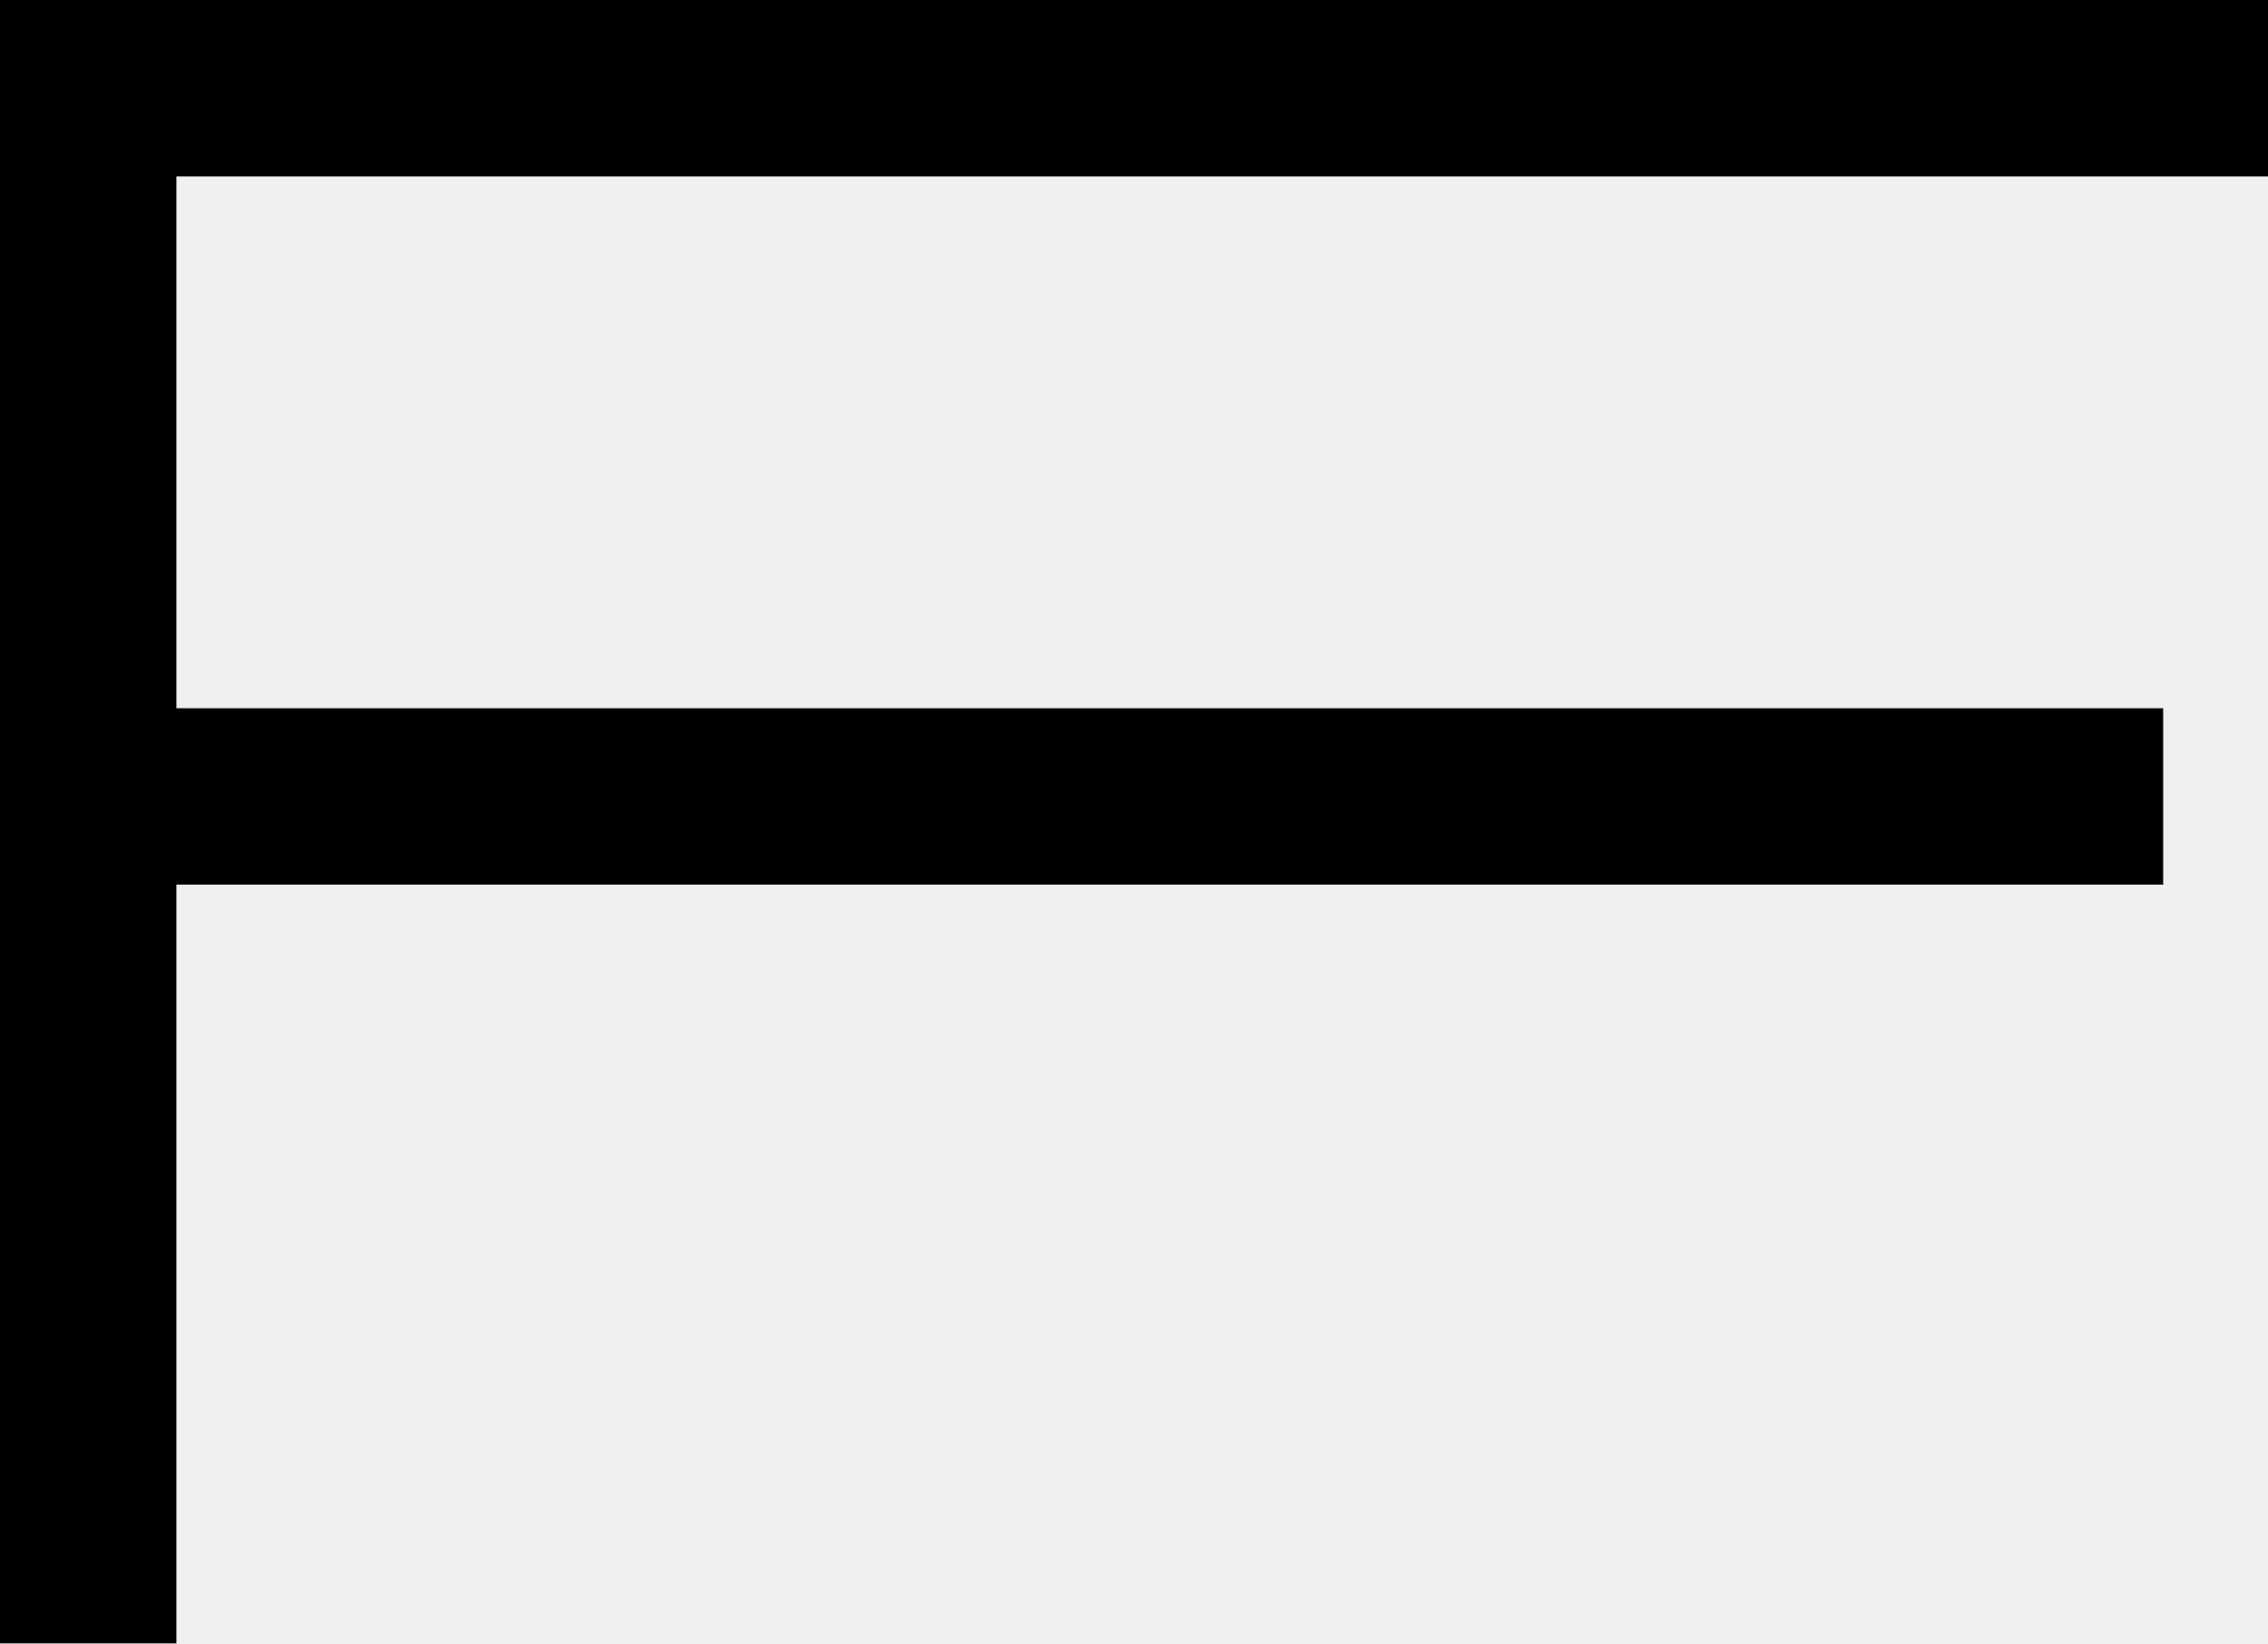
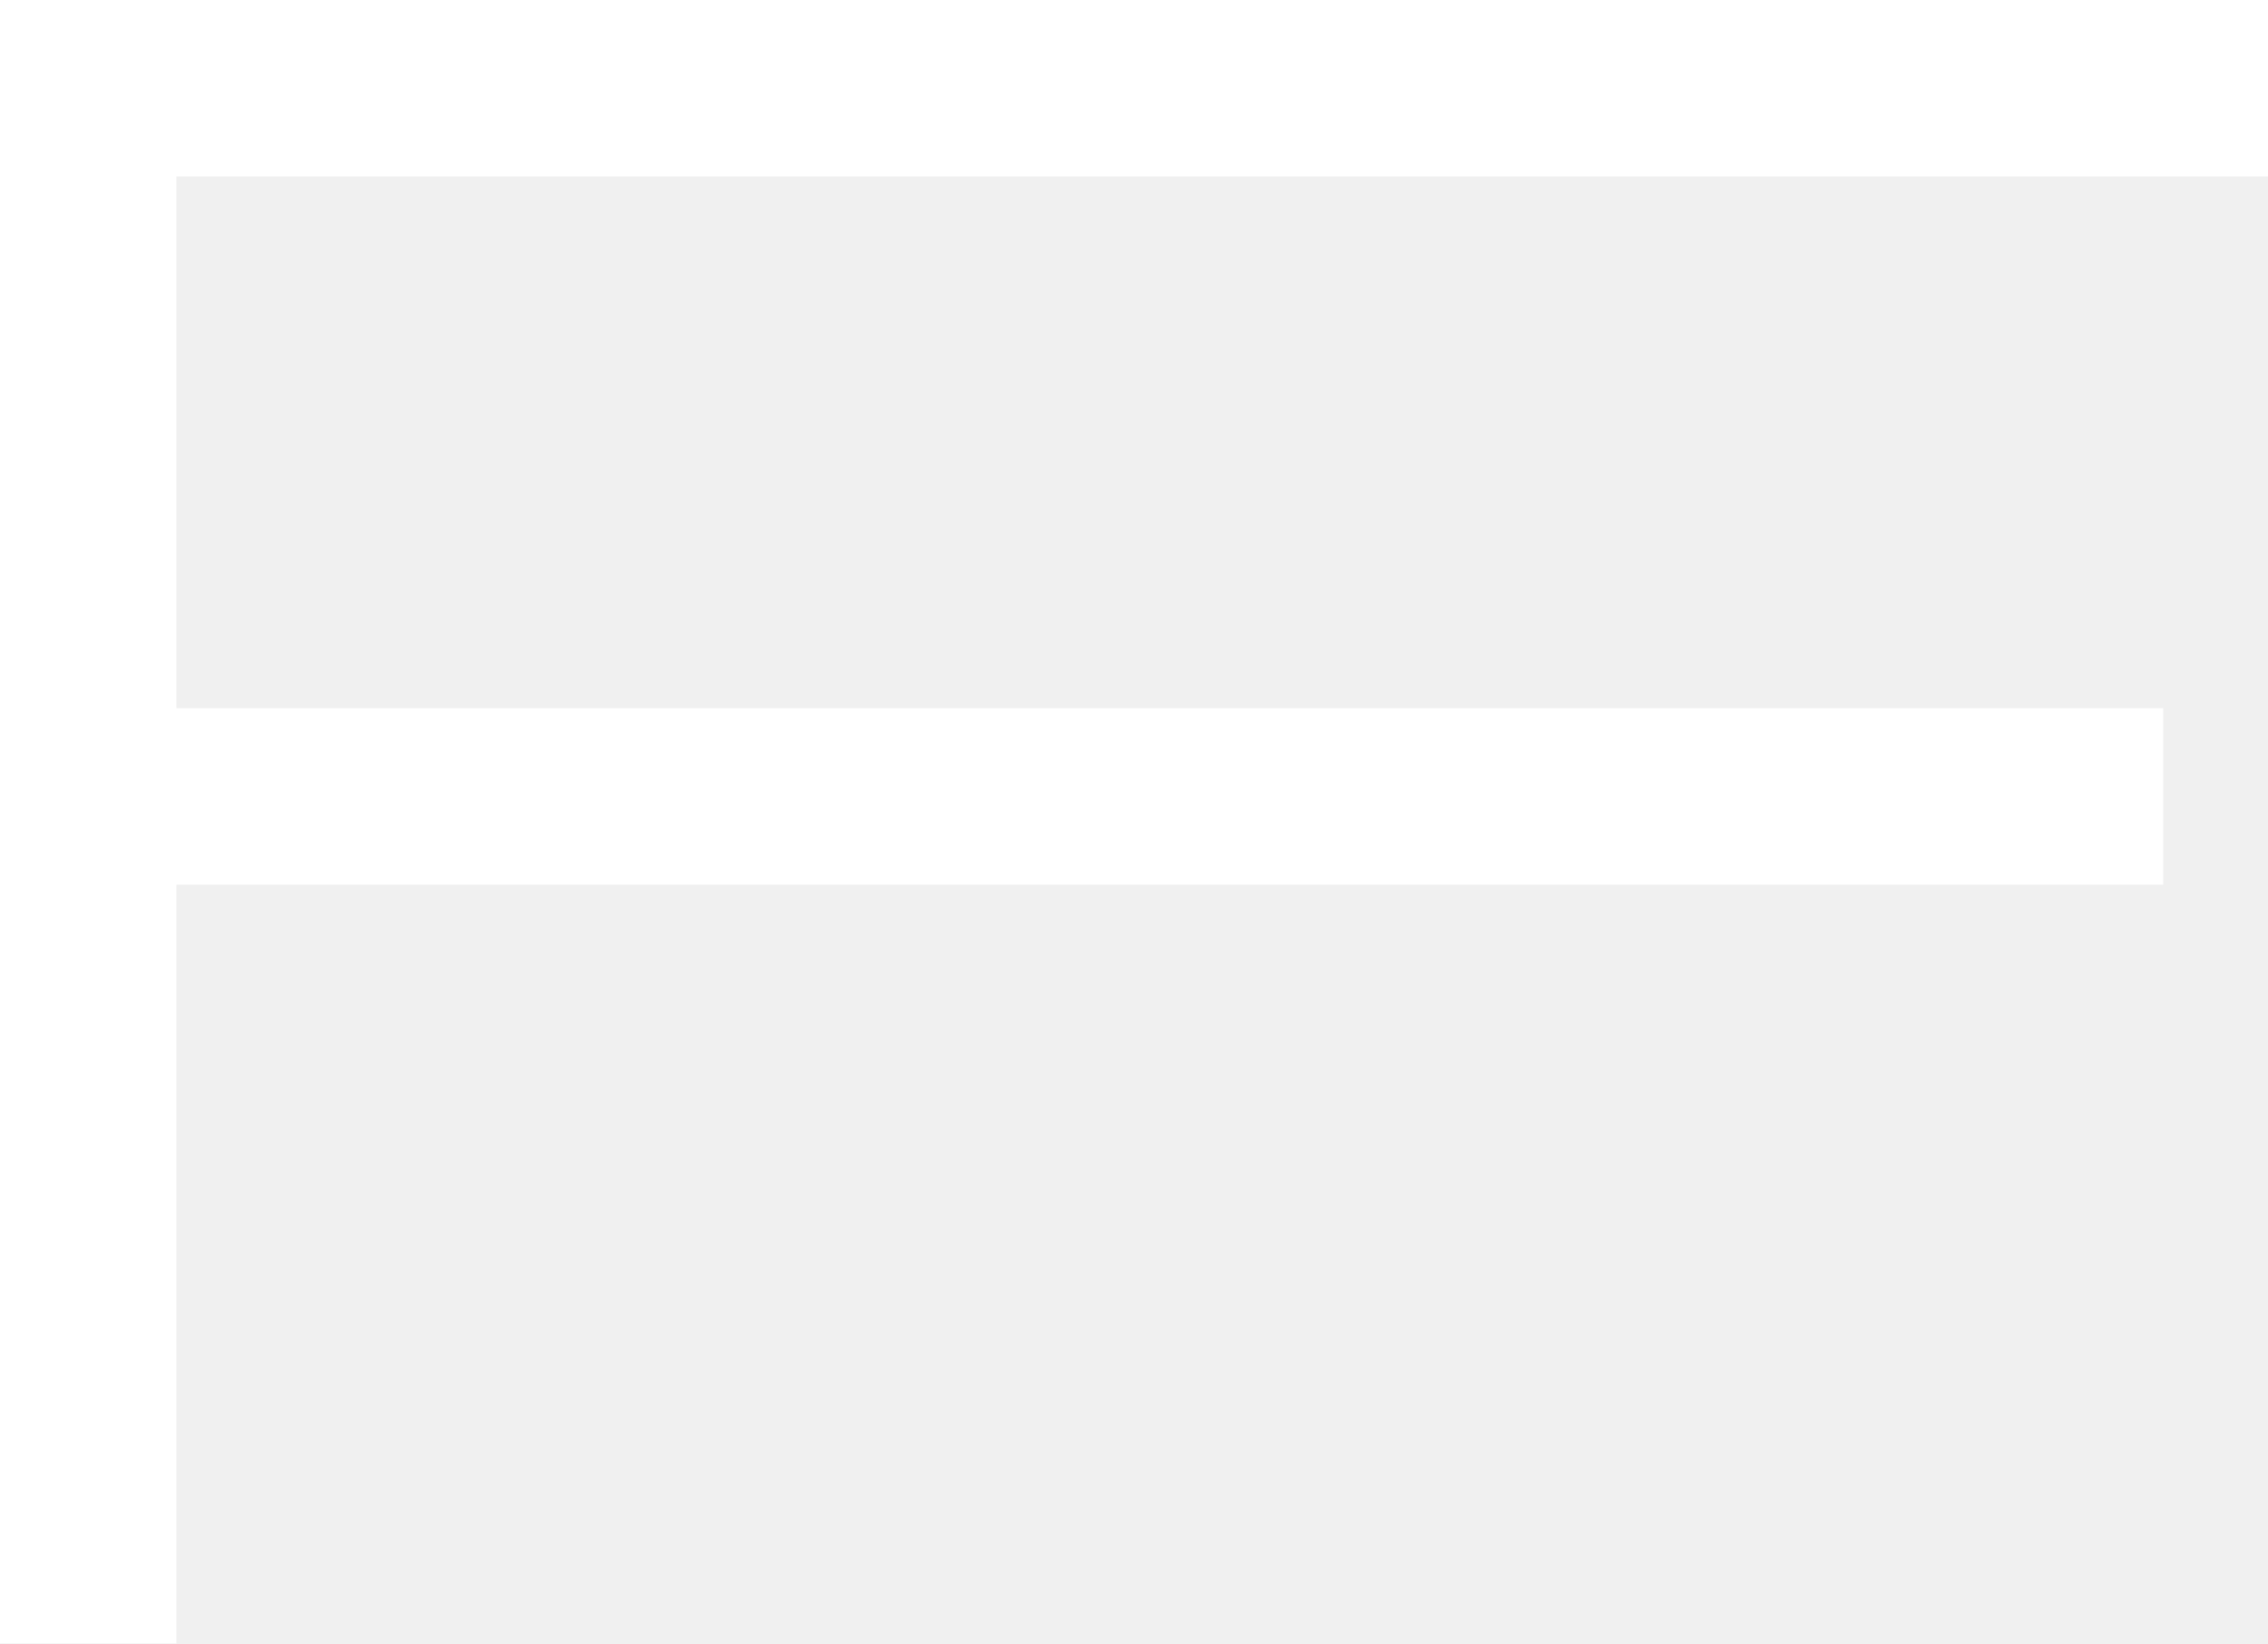
- <svg xmlns="http://www.w3.org/2000/svg" version="1.1" id="Layer_1" x="0px" y="0px" width="530.003px" height="384px" viewBox="0 146.003 530.003 384" enable-background="new 0 146.003 530.003 384" xml:space="preserve">
+ <svg xmlns="http://www.w3.org/2000/svg" version="1.1" id="Layer_1" x="0px" y="0px" width="530.003px" height="384px" viewBox="0 0 530.003 384" enable-background="new 0 0 530.003 384" xml:space="preserve">
  <g>
-     <polygon points="41.22,530.003 41.22,352.715 505.51,352.715 505.51,311.495 41.22,311.495 41.22,187.225 530.342,187.225    530.342,146.003 0,146.003 0,146.003 0,530.003  " />
-   </g>
-   <rect x="2.769" y="-837.558" fill="#EFEFEF" width="532.242" height="532.242" />
-   <g>
-     <polygon points="117.541,-546.29 182.049,-610.799 350.987,-441.861 365.986,-456.86 197.048,-625.798 242.265,-671.015    420.239,-493.041 435.238,-508.04 242.265,-701.013 242.265,-701.013 102.542,-561.289  " />
-   </g>
-   <rect x="697.071" y="-863.665" fill="#EFEFEF" width="532.242" height="532.242" />
-   <g>
-     <polygon points="838.24,-520.183 902.749,-584.692 967.569,-520.183 982.568,-535.182 917.748,-599.691 962.965,-644.908    1088.143,-520.183 1103.142,-535.182 962.965,-674.906 962.965,-674.906 823.241,-535.182  " />
+     <polygon fill="#FFFFFF" points="41.22,384 41.22,206.712 505.51,206.712 505.51,165.492 41.22,165.492 41.22,41.222    530.342,41.222 530.342,0 0,0 0,0 0,384  " />
  </g>
</svg>
